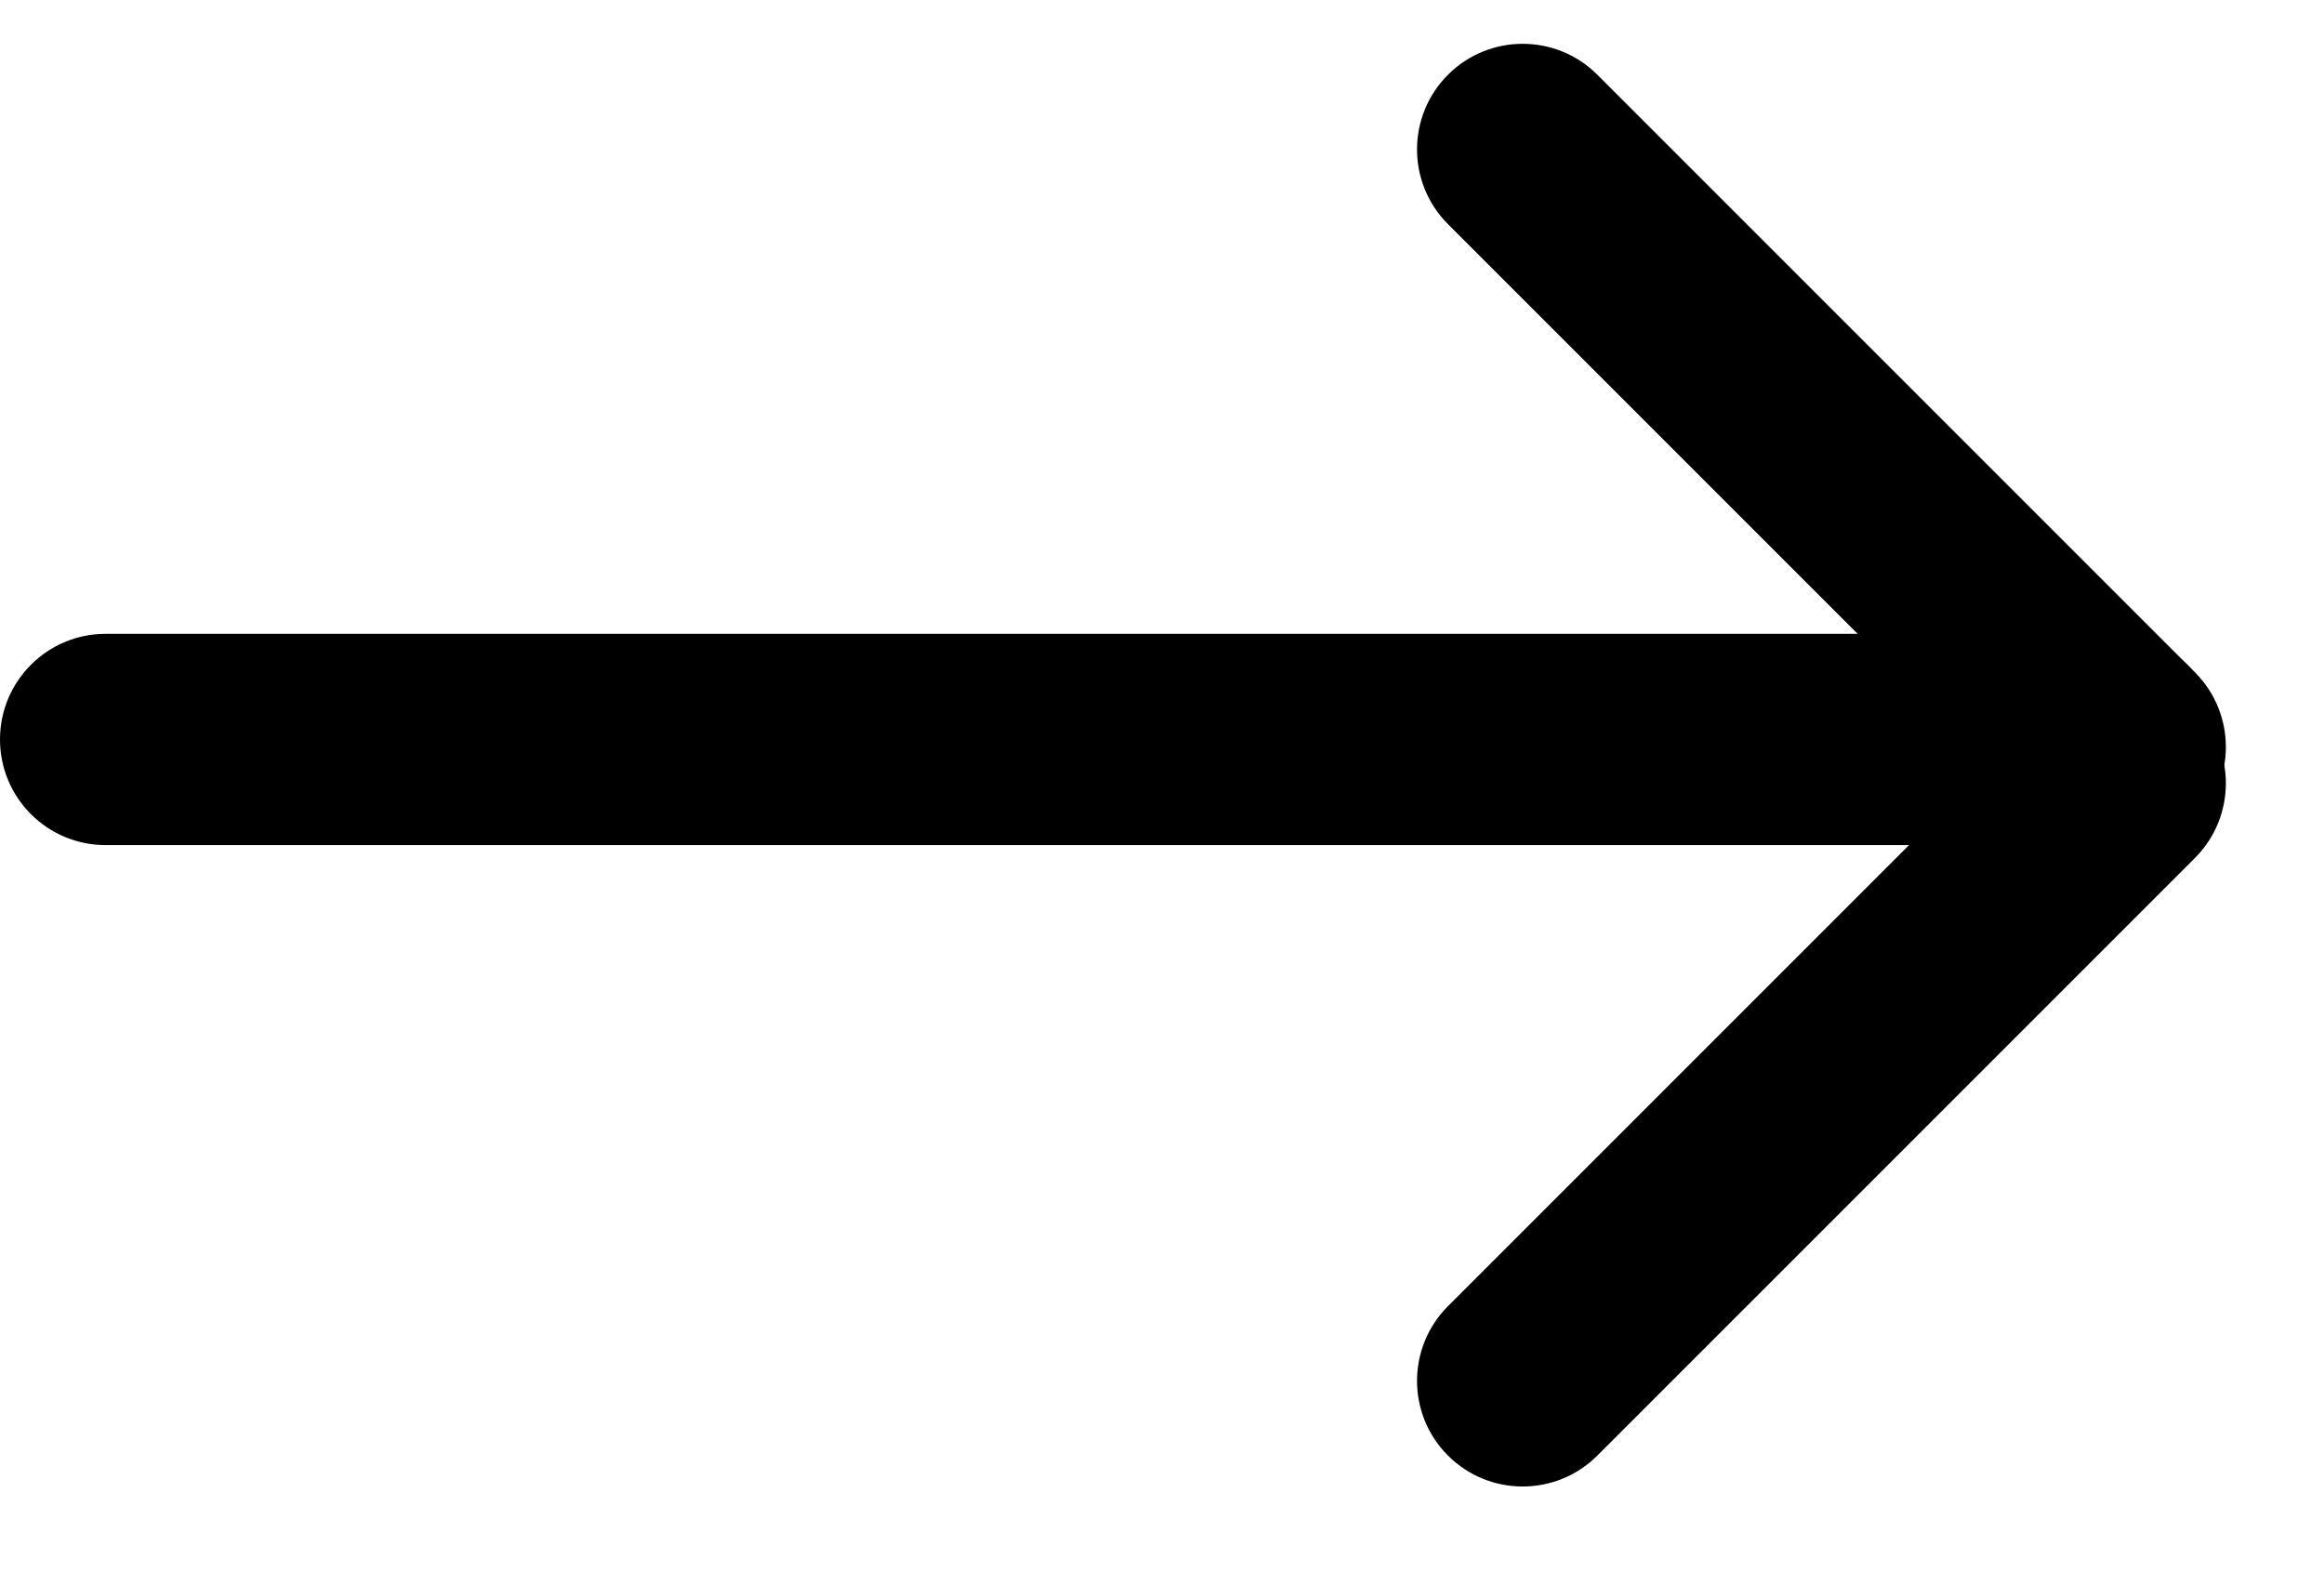
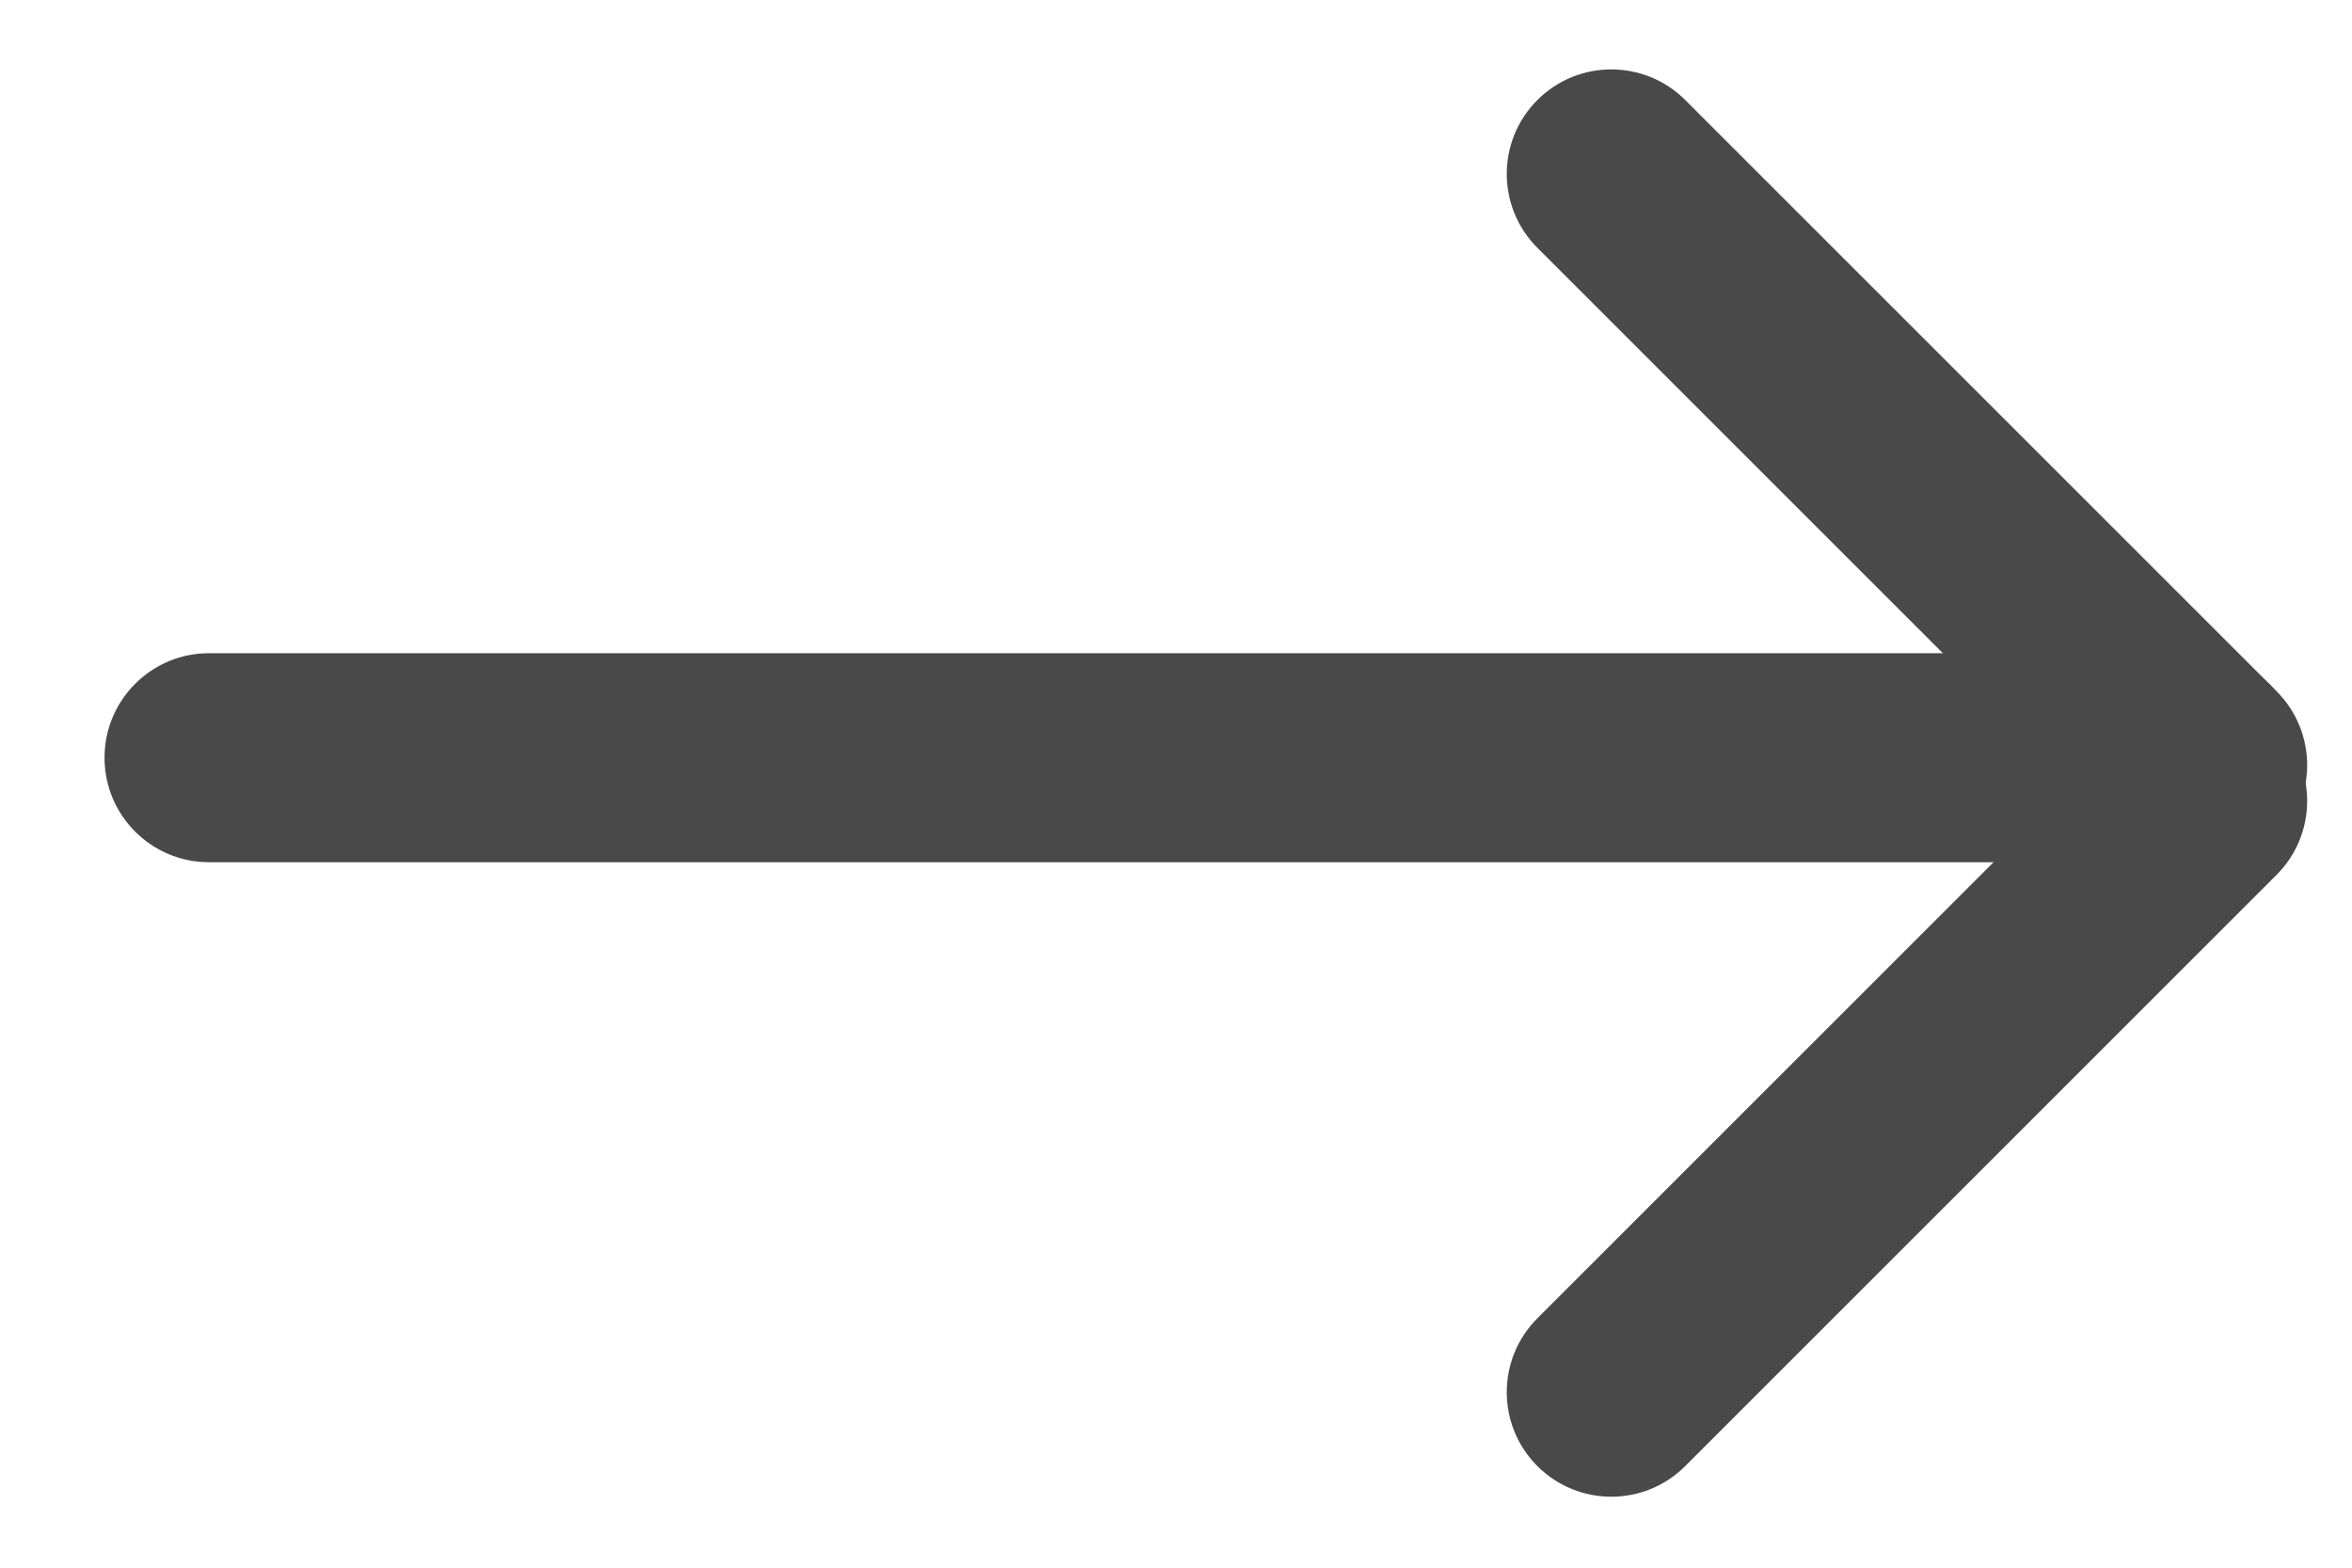
- <svg xmlns="http://www.w3.org/2000/svg" width="22px" height="15px" viewBox="0 0 22 15" version="1.1">
+ <svg xmlns="http://www.w3.org/2000/svg" width="18px" height="12px" viewBox="0 0 18 12" version="1.1">
  <g id="Page-1" stroke="none" stroke-width="1" fill="none" fill-rule="evenodd">
-     <g id="iPhone-8" transform="translate(-330, -620)" fill="#000000" fill-rule="nonzero">
-       <g id="Group-6" transform="translate(268, 611)">
-         <g id="Group-2" transform="translate(39, 0)">
-           <g id="Group" transform="translate(23, 9)">
-             <rect id="Rectangle" x="0" y="6" width="21" height="2" rx="1" />
-             <rect id="Rectangle" transform="translate(17.24264, 4.242641) rotate(45) translate(-17.24264, -4.242641) " x="12.243" y="3.243" width="10" height="2" rx="1" />
-             <rect id="Rectangle" transform="translate(17.24264, 10.24264) scale(-1, 1) rotate(45) translate(-17.24264, -10.24264) " x="12.243" y="9.243" width="10" height="2" rx="1" />
+     <g id="iPhone-8" transform="translate(-143, -562)" fill="#494949" fill-rule="nonzero">
+       <g id="Group-5" transform="translate(21, 555)">
+         <g id="Group-2" transform="translate(104.4, 0)">
+           <g id="Group" transform="translate(18.4, 7.2)">
+             <rect id="Rectangle" x="0" y="4.8" width="16.8" height="1.6" rx="0.8" />
+             <rect id="Rectangle" transform="translate(13.79411, 3.394113) rotate(45) translate(-13.79411, -3.394113) " x="9.794" y="2.594" width="8" height="1.6" rx="0.8" />
+             <rect id="Rectangle" transform="translate(13.79411, 8.194113) scale(-1, 1) rotate(45) translate(-13.79411, -8.194113) " x="9.794" y="7.394" width="8" height="1.6" rx="0.8" />
          </g>
        </g>
      </g>
    </g>
  </g>
</svg>
